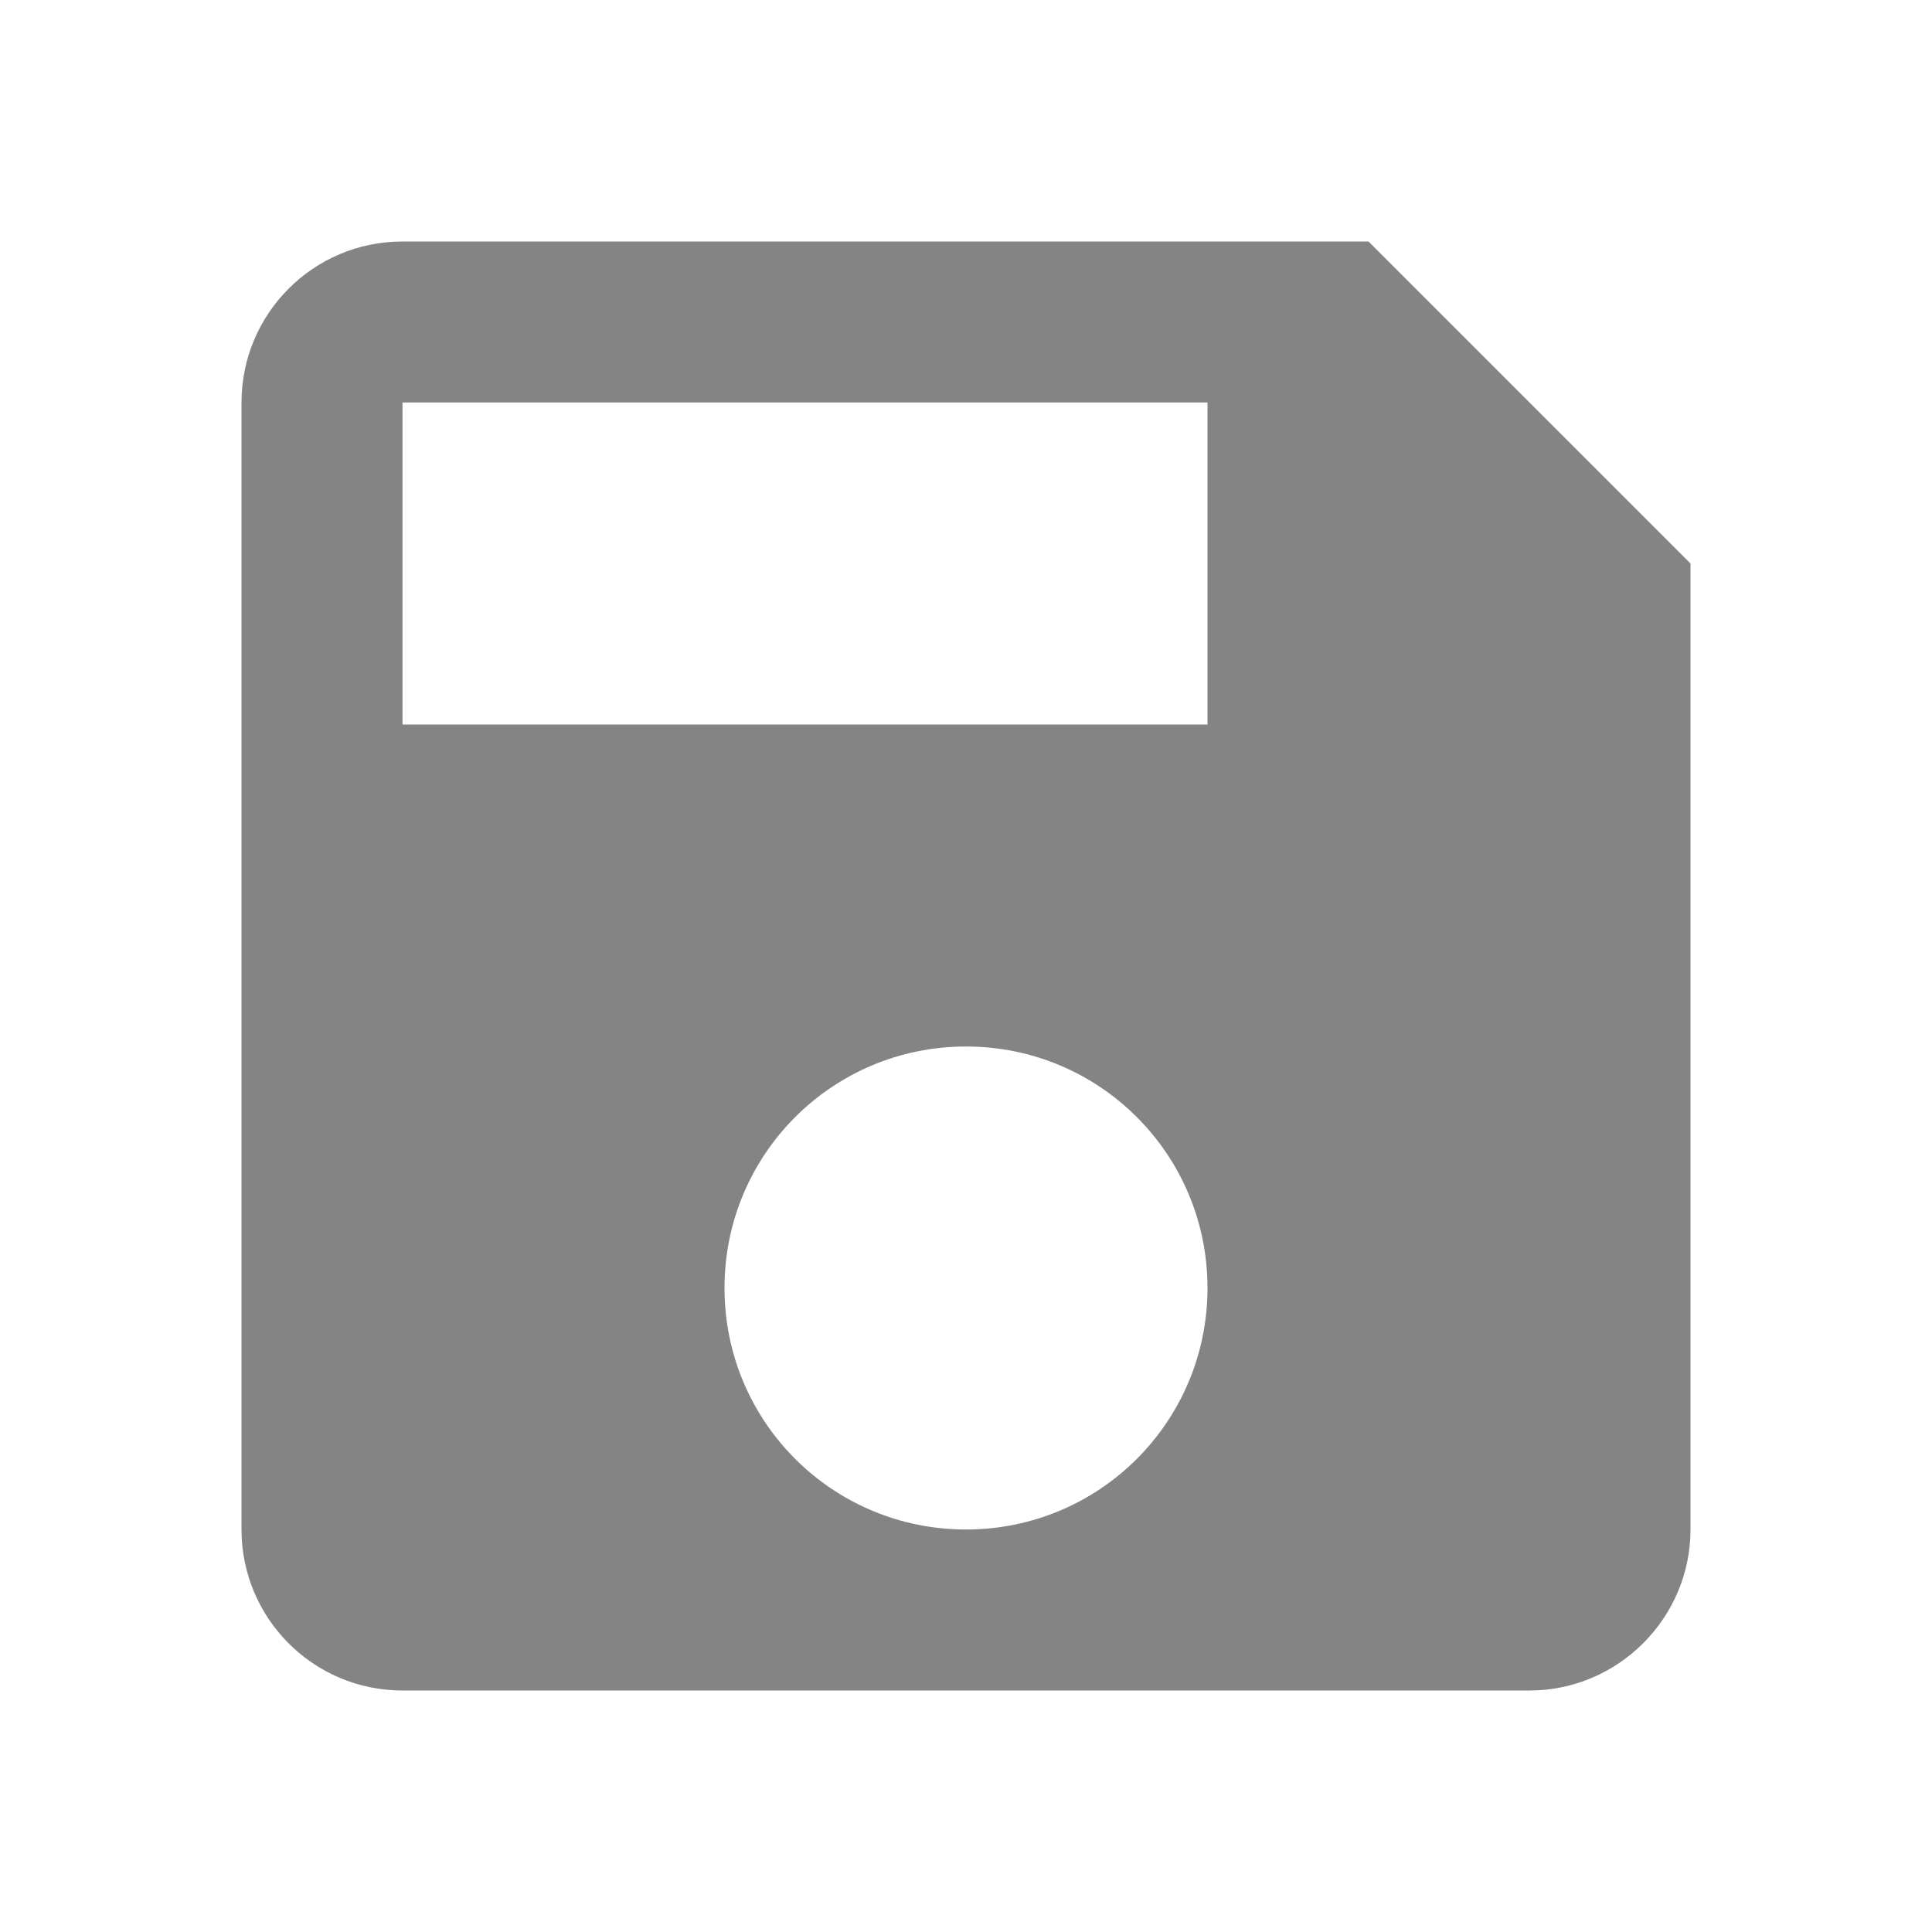
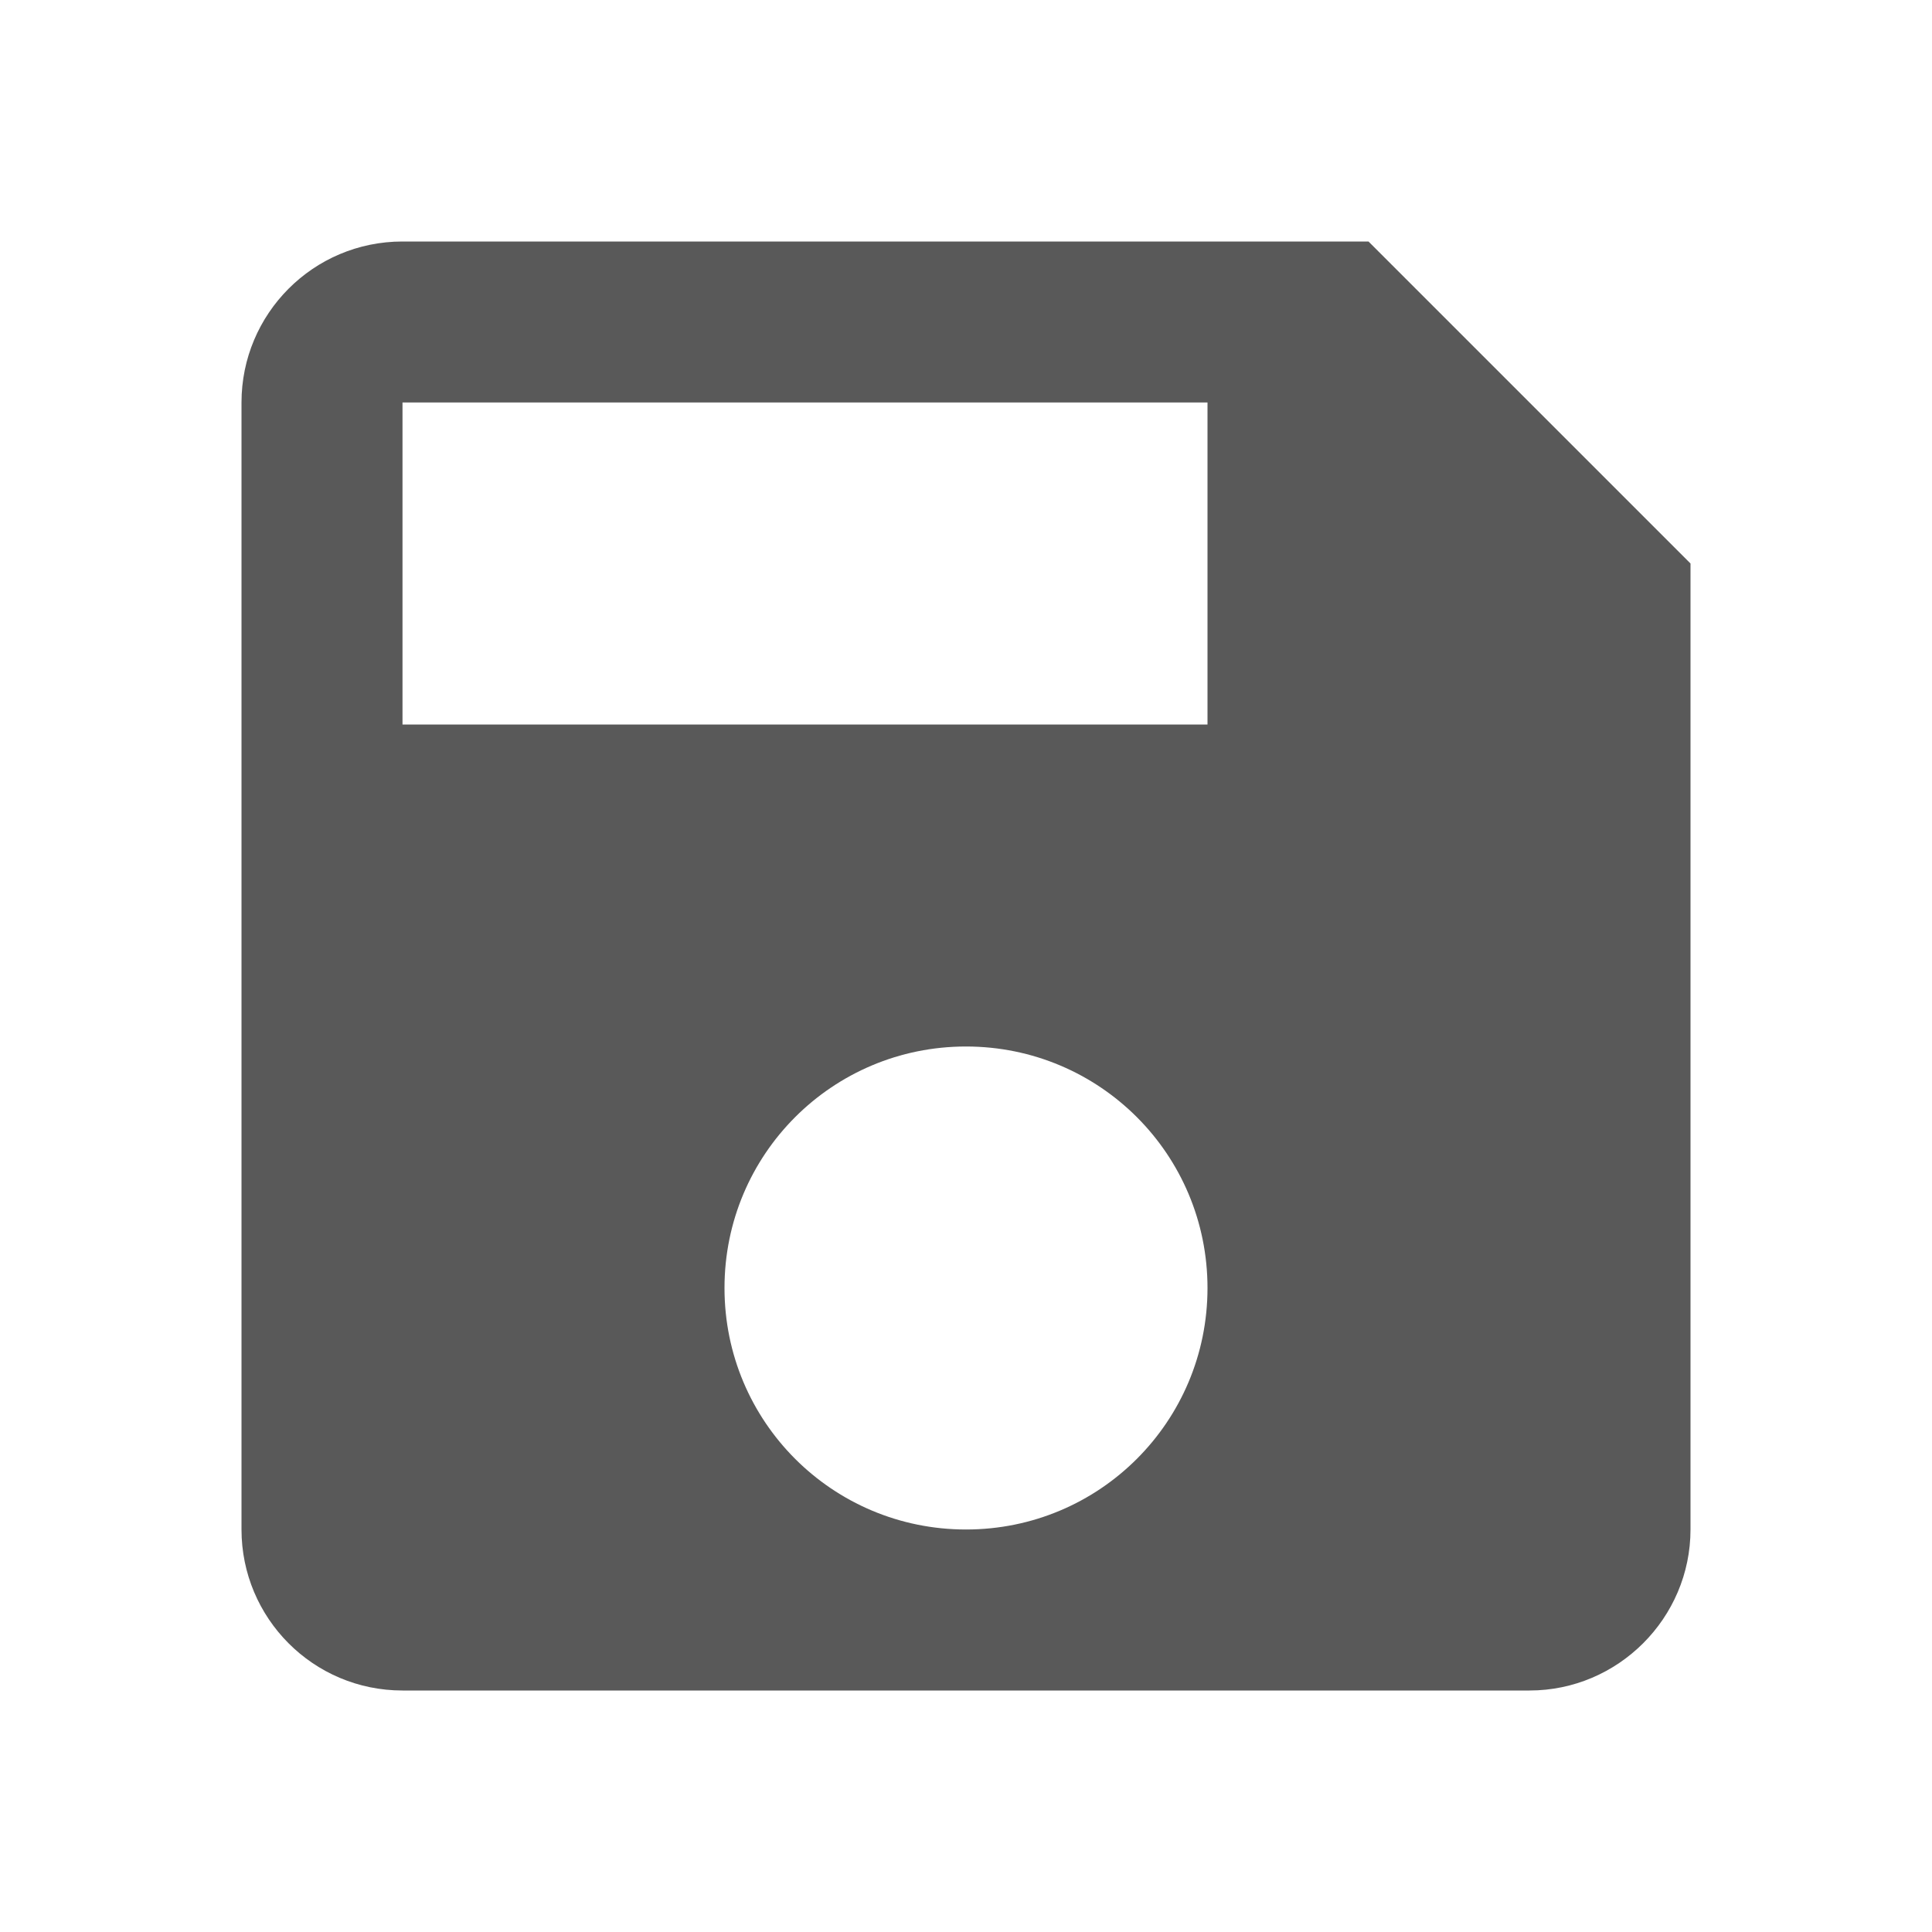
- <svg xmlns="http://www.w3.org/2000/svg" fill="#848484" height="24" viewBox="0 0 24 24" width="24">
+ <svg xmlns="http://www.w3.org/2000/svg" fill="#595959" height="24" viewBox="0 0 24 24" width="24">
  <path d="M0 0h24v24H0z" fill="none" />
  <path d="M17 3H5c-1.11 0-2 .9-2 2v14c0 1.1.89 2 2 2h14c1.1 0 2-.9 2-2V7l-4-4zm-5 16c-1.66 0-3-1.34-3-3s1.34-3 3-3 3 1.34 3 3-1.34 3-3 3zm3-10H5V5h10v4z" />
</svg>
